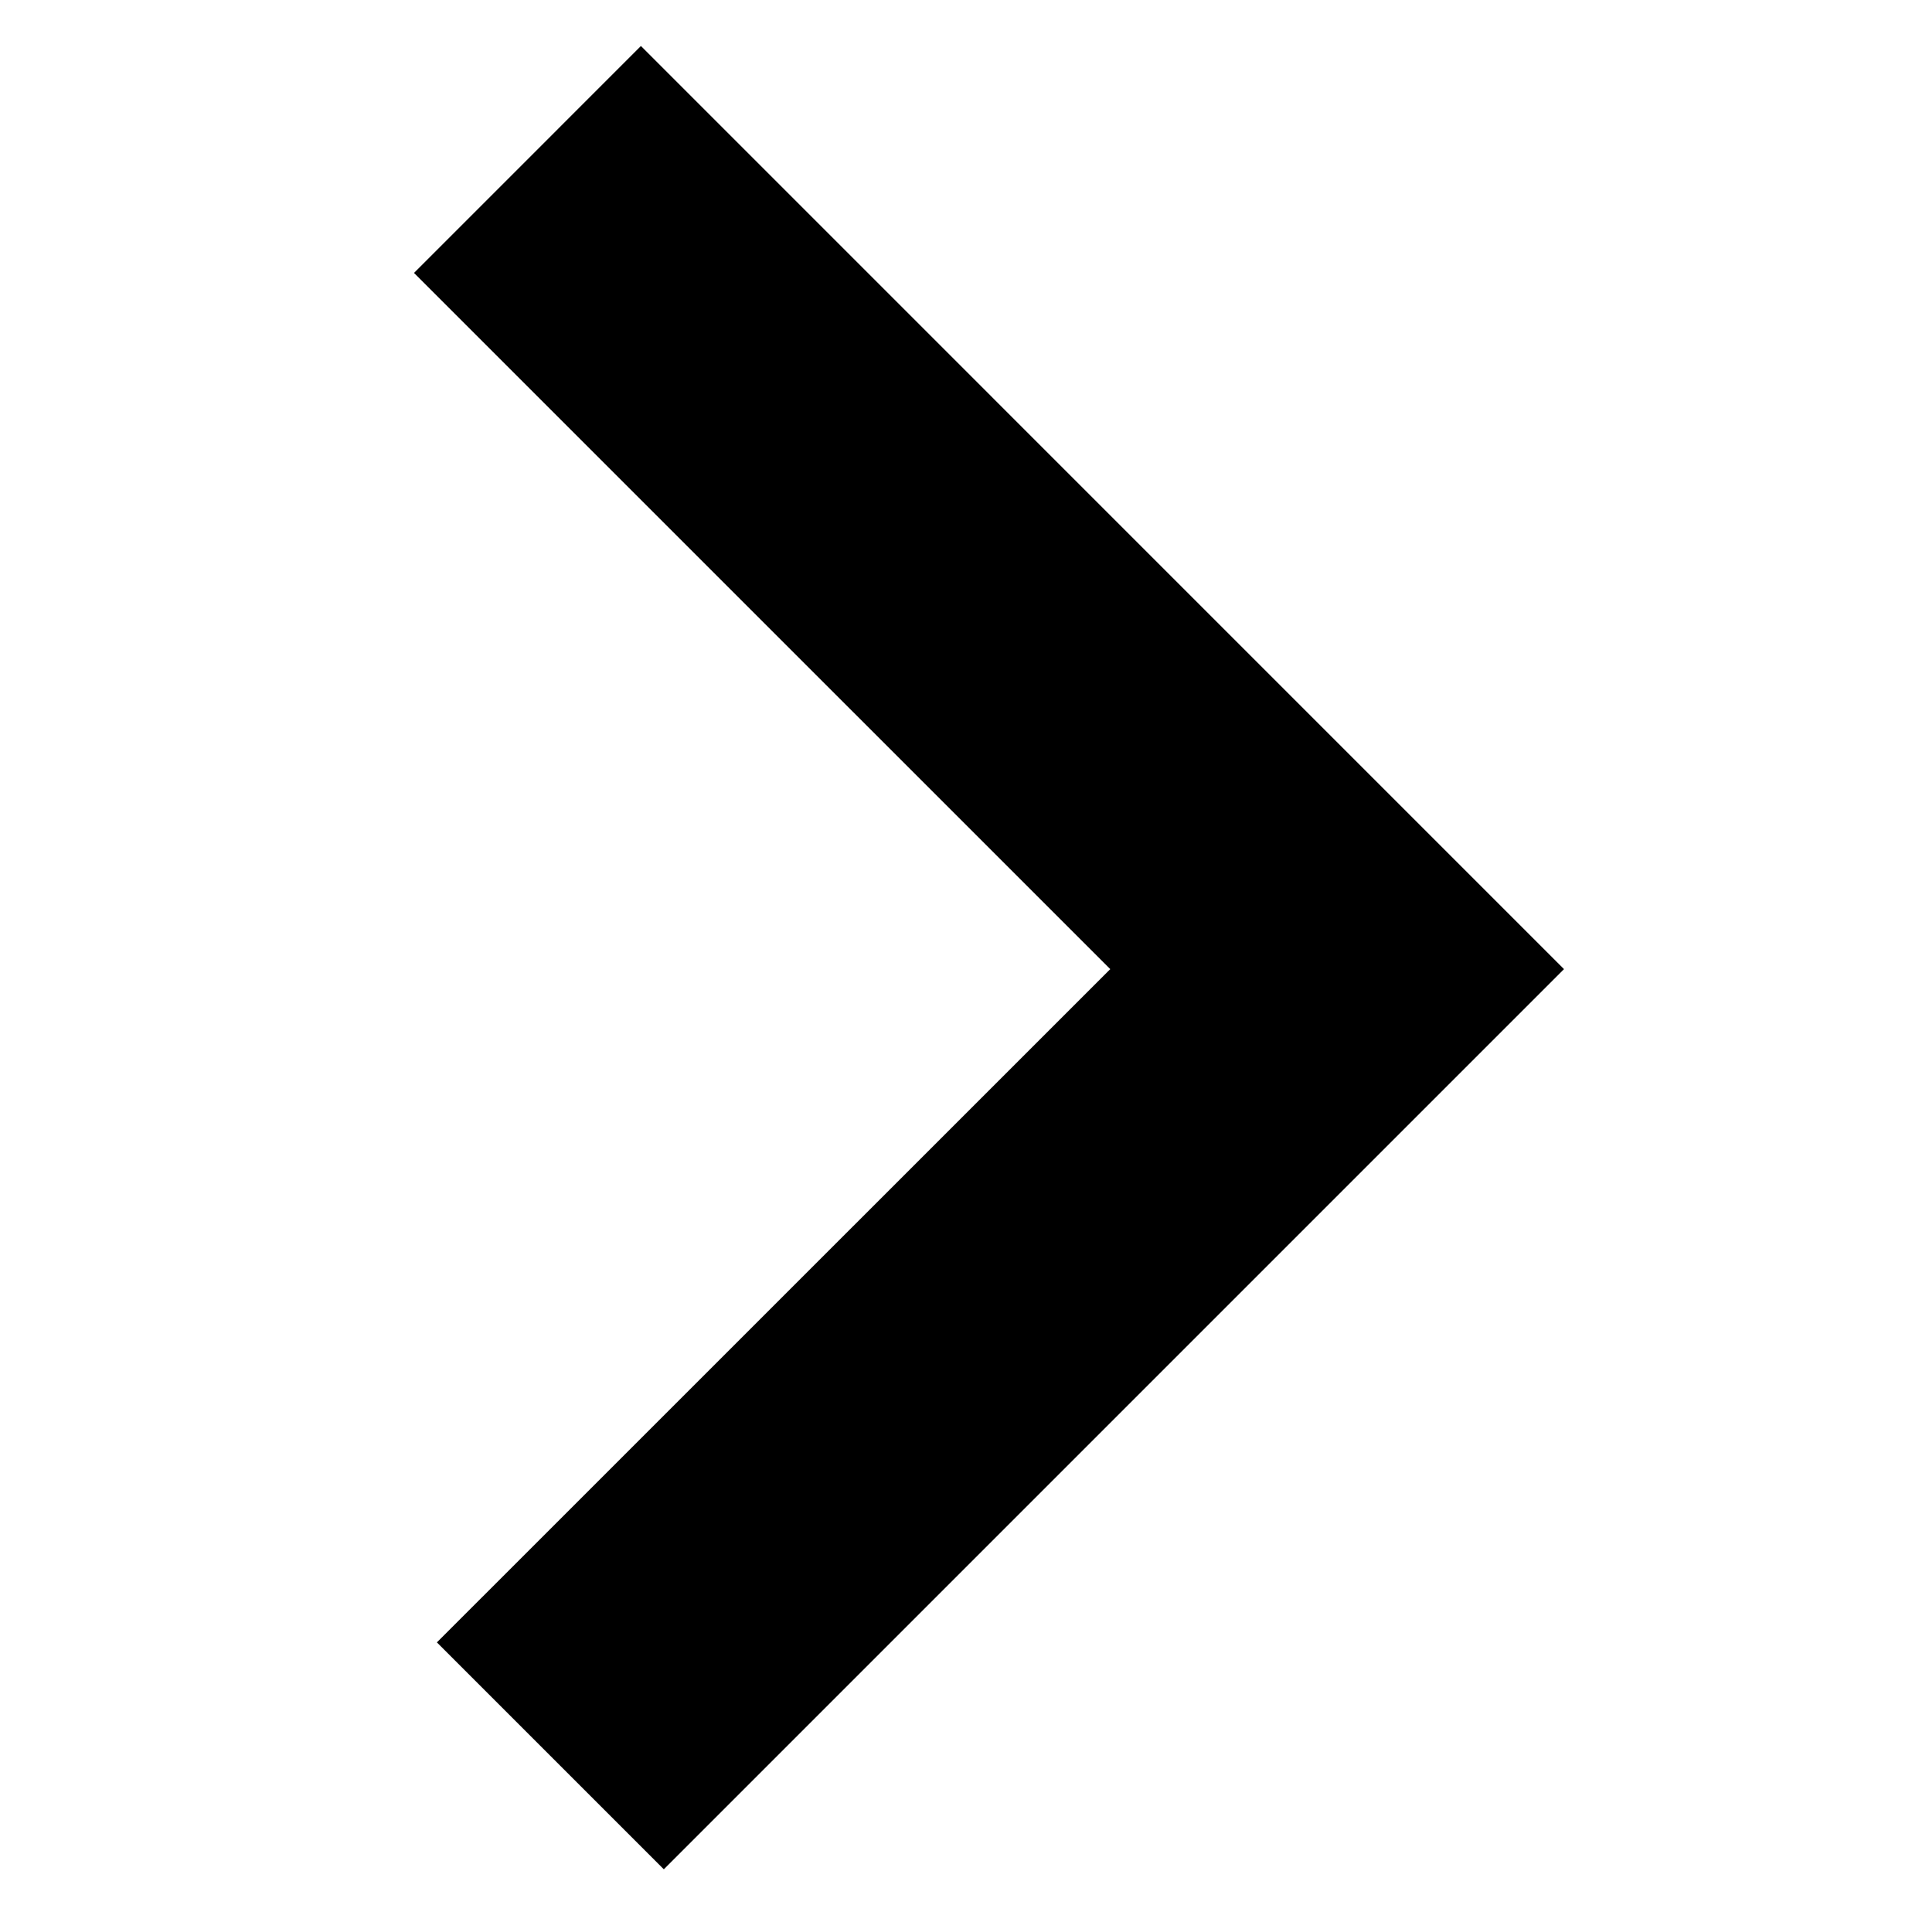
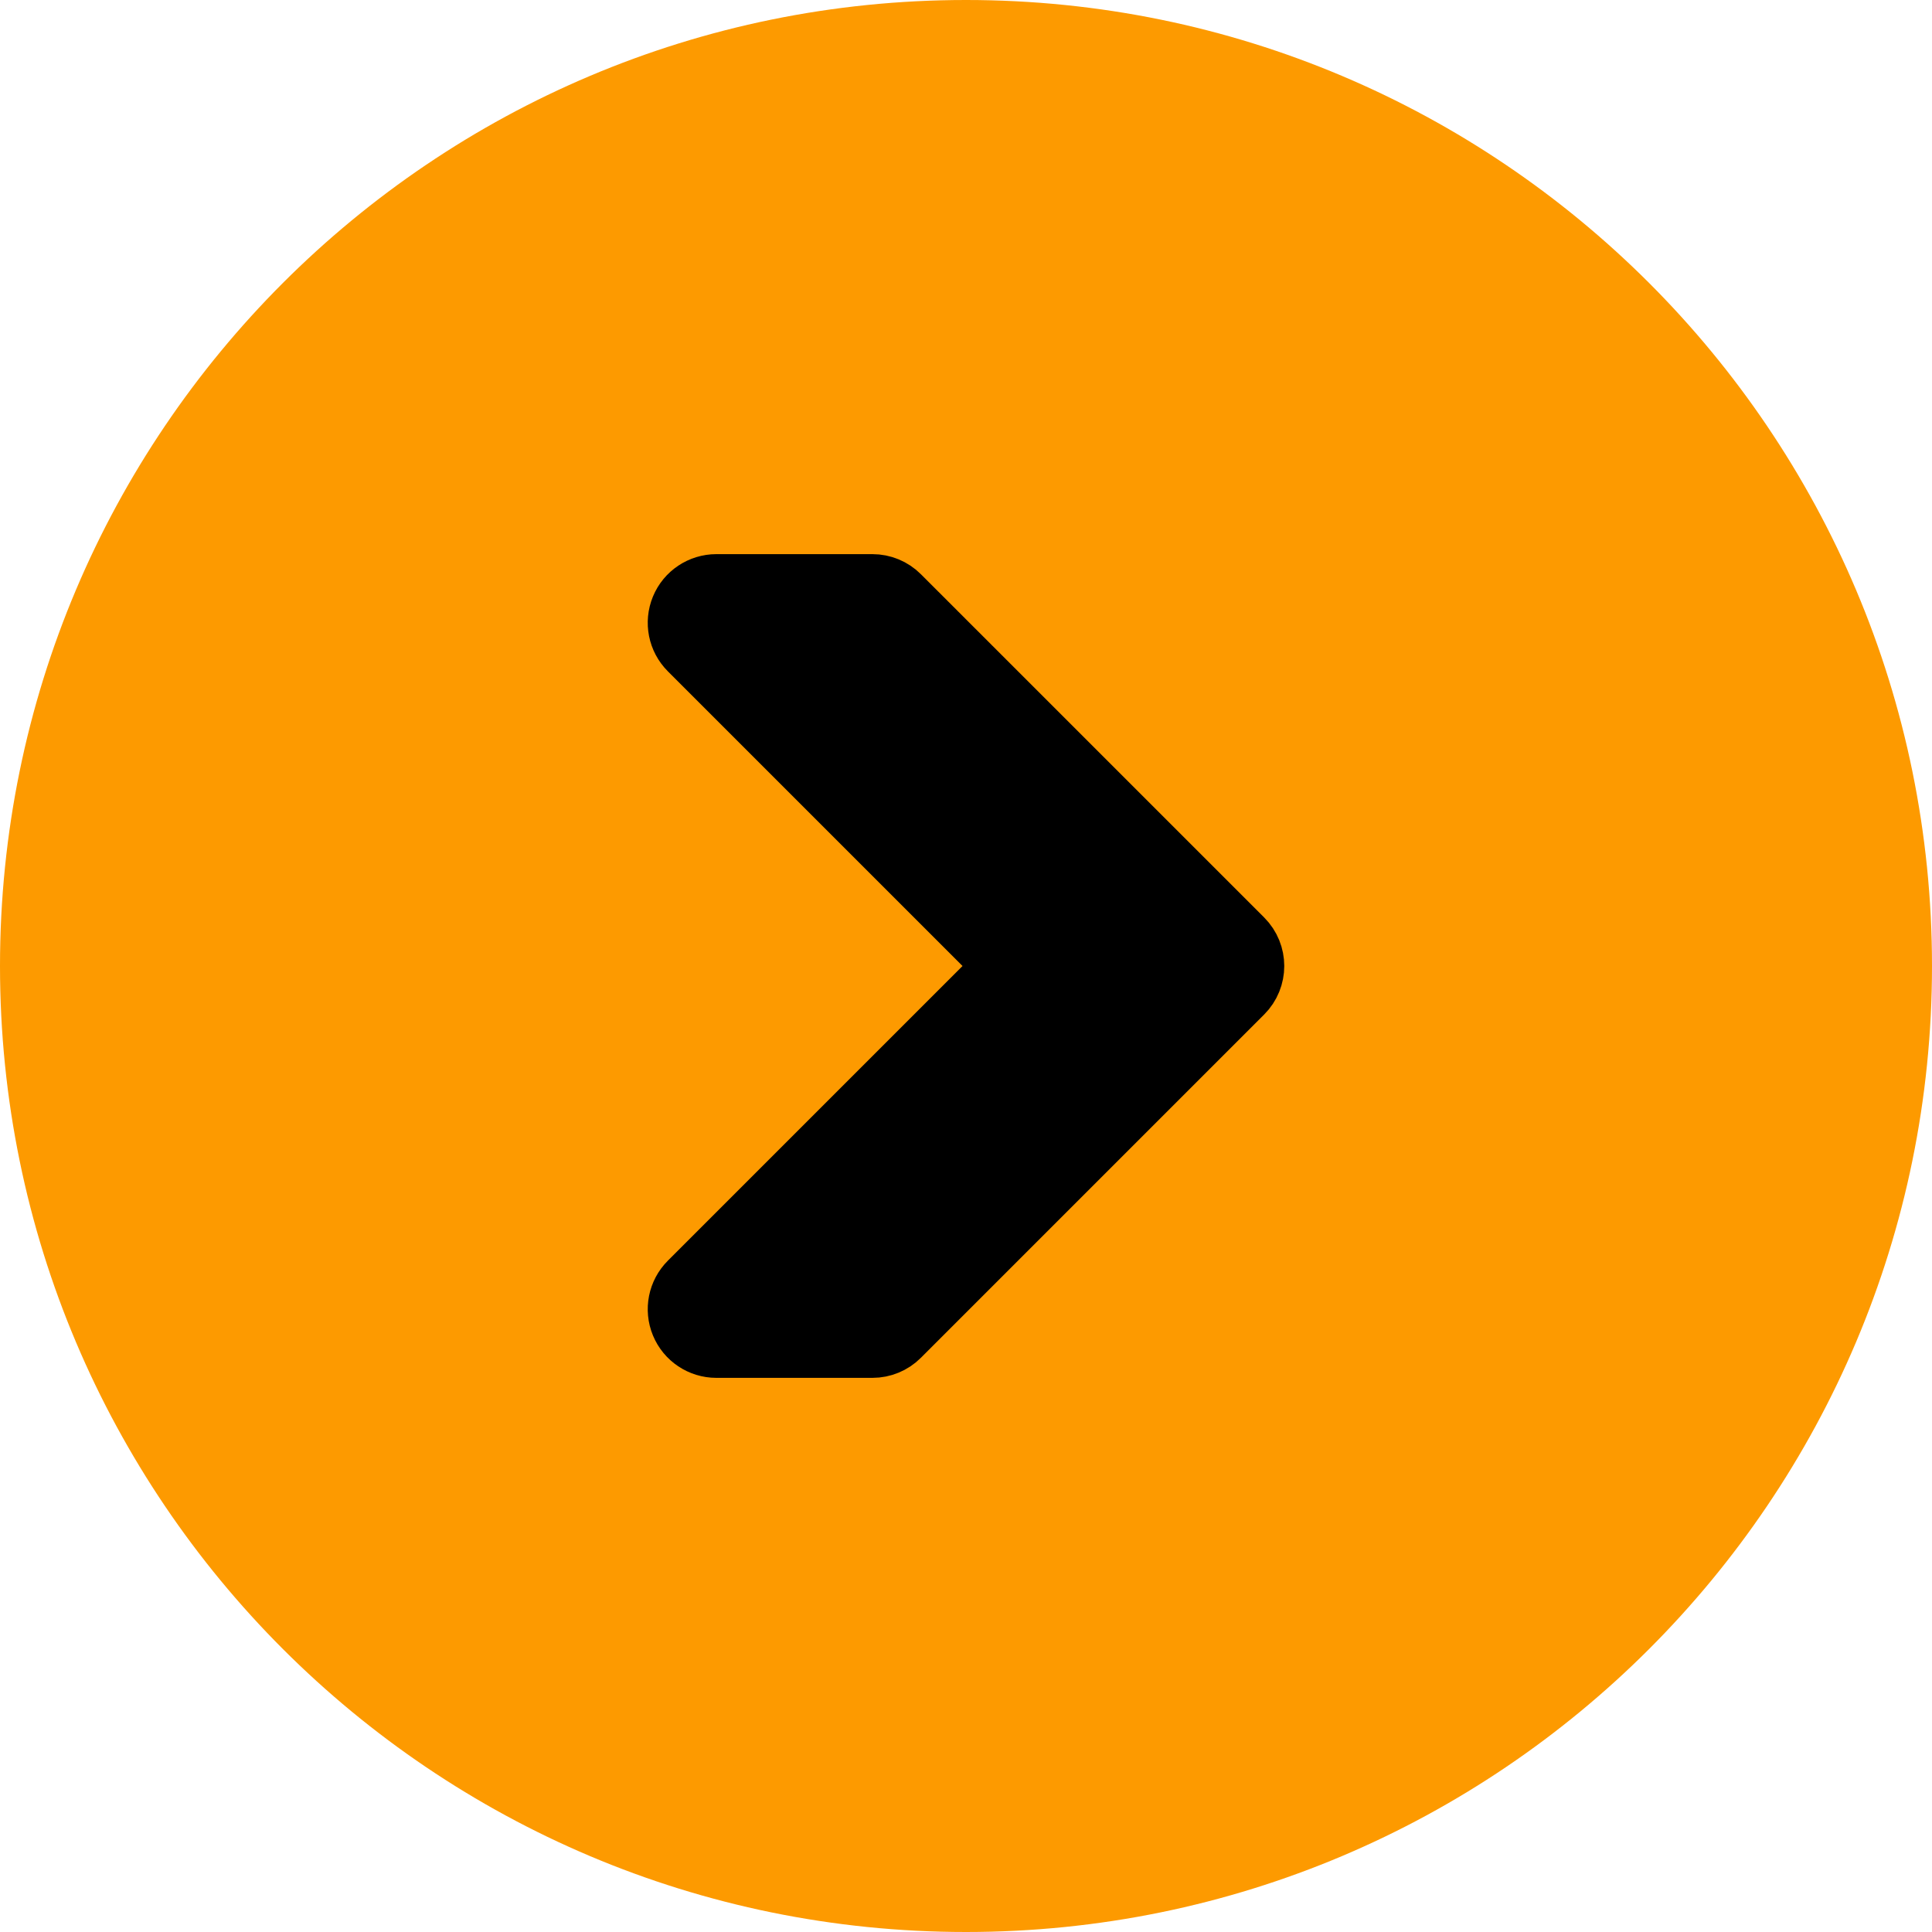
- <svg xmlns="http://www.w3.org/2000/svg" fill="#000000" version="1.1" baseProfile="tiny" id="Layer_1" width="800px" height="800px" viewBox="0 0 42 42" xml:space="preserve">
-   <polygon fill-rule="evenodd" points="13.933,1 34,21.068 14.431,40.637 9.498,35.704 24.136,21.068 9,5.933 " />
+ <svg xmlns="http://www.w3.org/2000/svg" fill="#000000" height="800px" width="800px" version="1.1" id="Layer_1" viewBox="-404.48 -404.48 1320.96 1320.96" xml:space="preserve" stroke="#000000" stroke-width="51.2" transform="matrix(1, 0, 0, 1, 0, 0)">
+   <g id="SVGRepo_bgCarrier" stroke-width="0" transform="translate(0,0), scale(1)">
+     <rect x="-404.48" y="-404.48" width="1320.96" height="1320.96" rx="660.48" fill="#fd9a00" strokewidth="0" />
+   </g>
+   <g id="SVGRepo_tracerCarrier" stroke-linecap="round" stroke-linejoin="round" stroke="#CCCCCC" stroke-width="1.024" />
+   <g id="SVGRepo_iconCarrier">
+     <g>
+       <g>
+         <path d="M441.749,240.917L207.082,6.251C203.093,2.24,197.674,0,191.999,0H85.333c-8.619,0-16.427,5.184-19.712,13.163 c-3.307,7.979-1.472,17.152,4.629,23.253L289.834,256L70.25,475.584c-6.101,6.101-7.936,15.275-4.629,23.253 C68.906,506.816,76.714,512,85.333,512H192c5.675,0,11.093-2.24,15.083-6.251L441.75,271.082 C450.09,262.741,450.09,249.259,441.749,240.917z" />
+       </g>
+     </g>
+   </g>
</svg>
